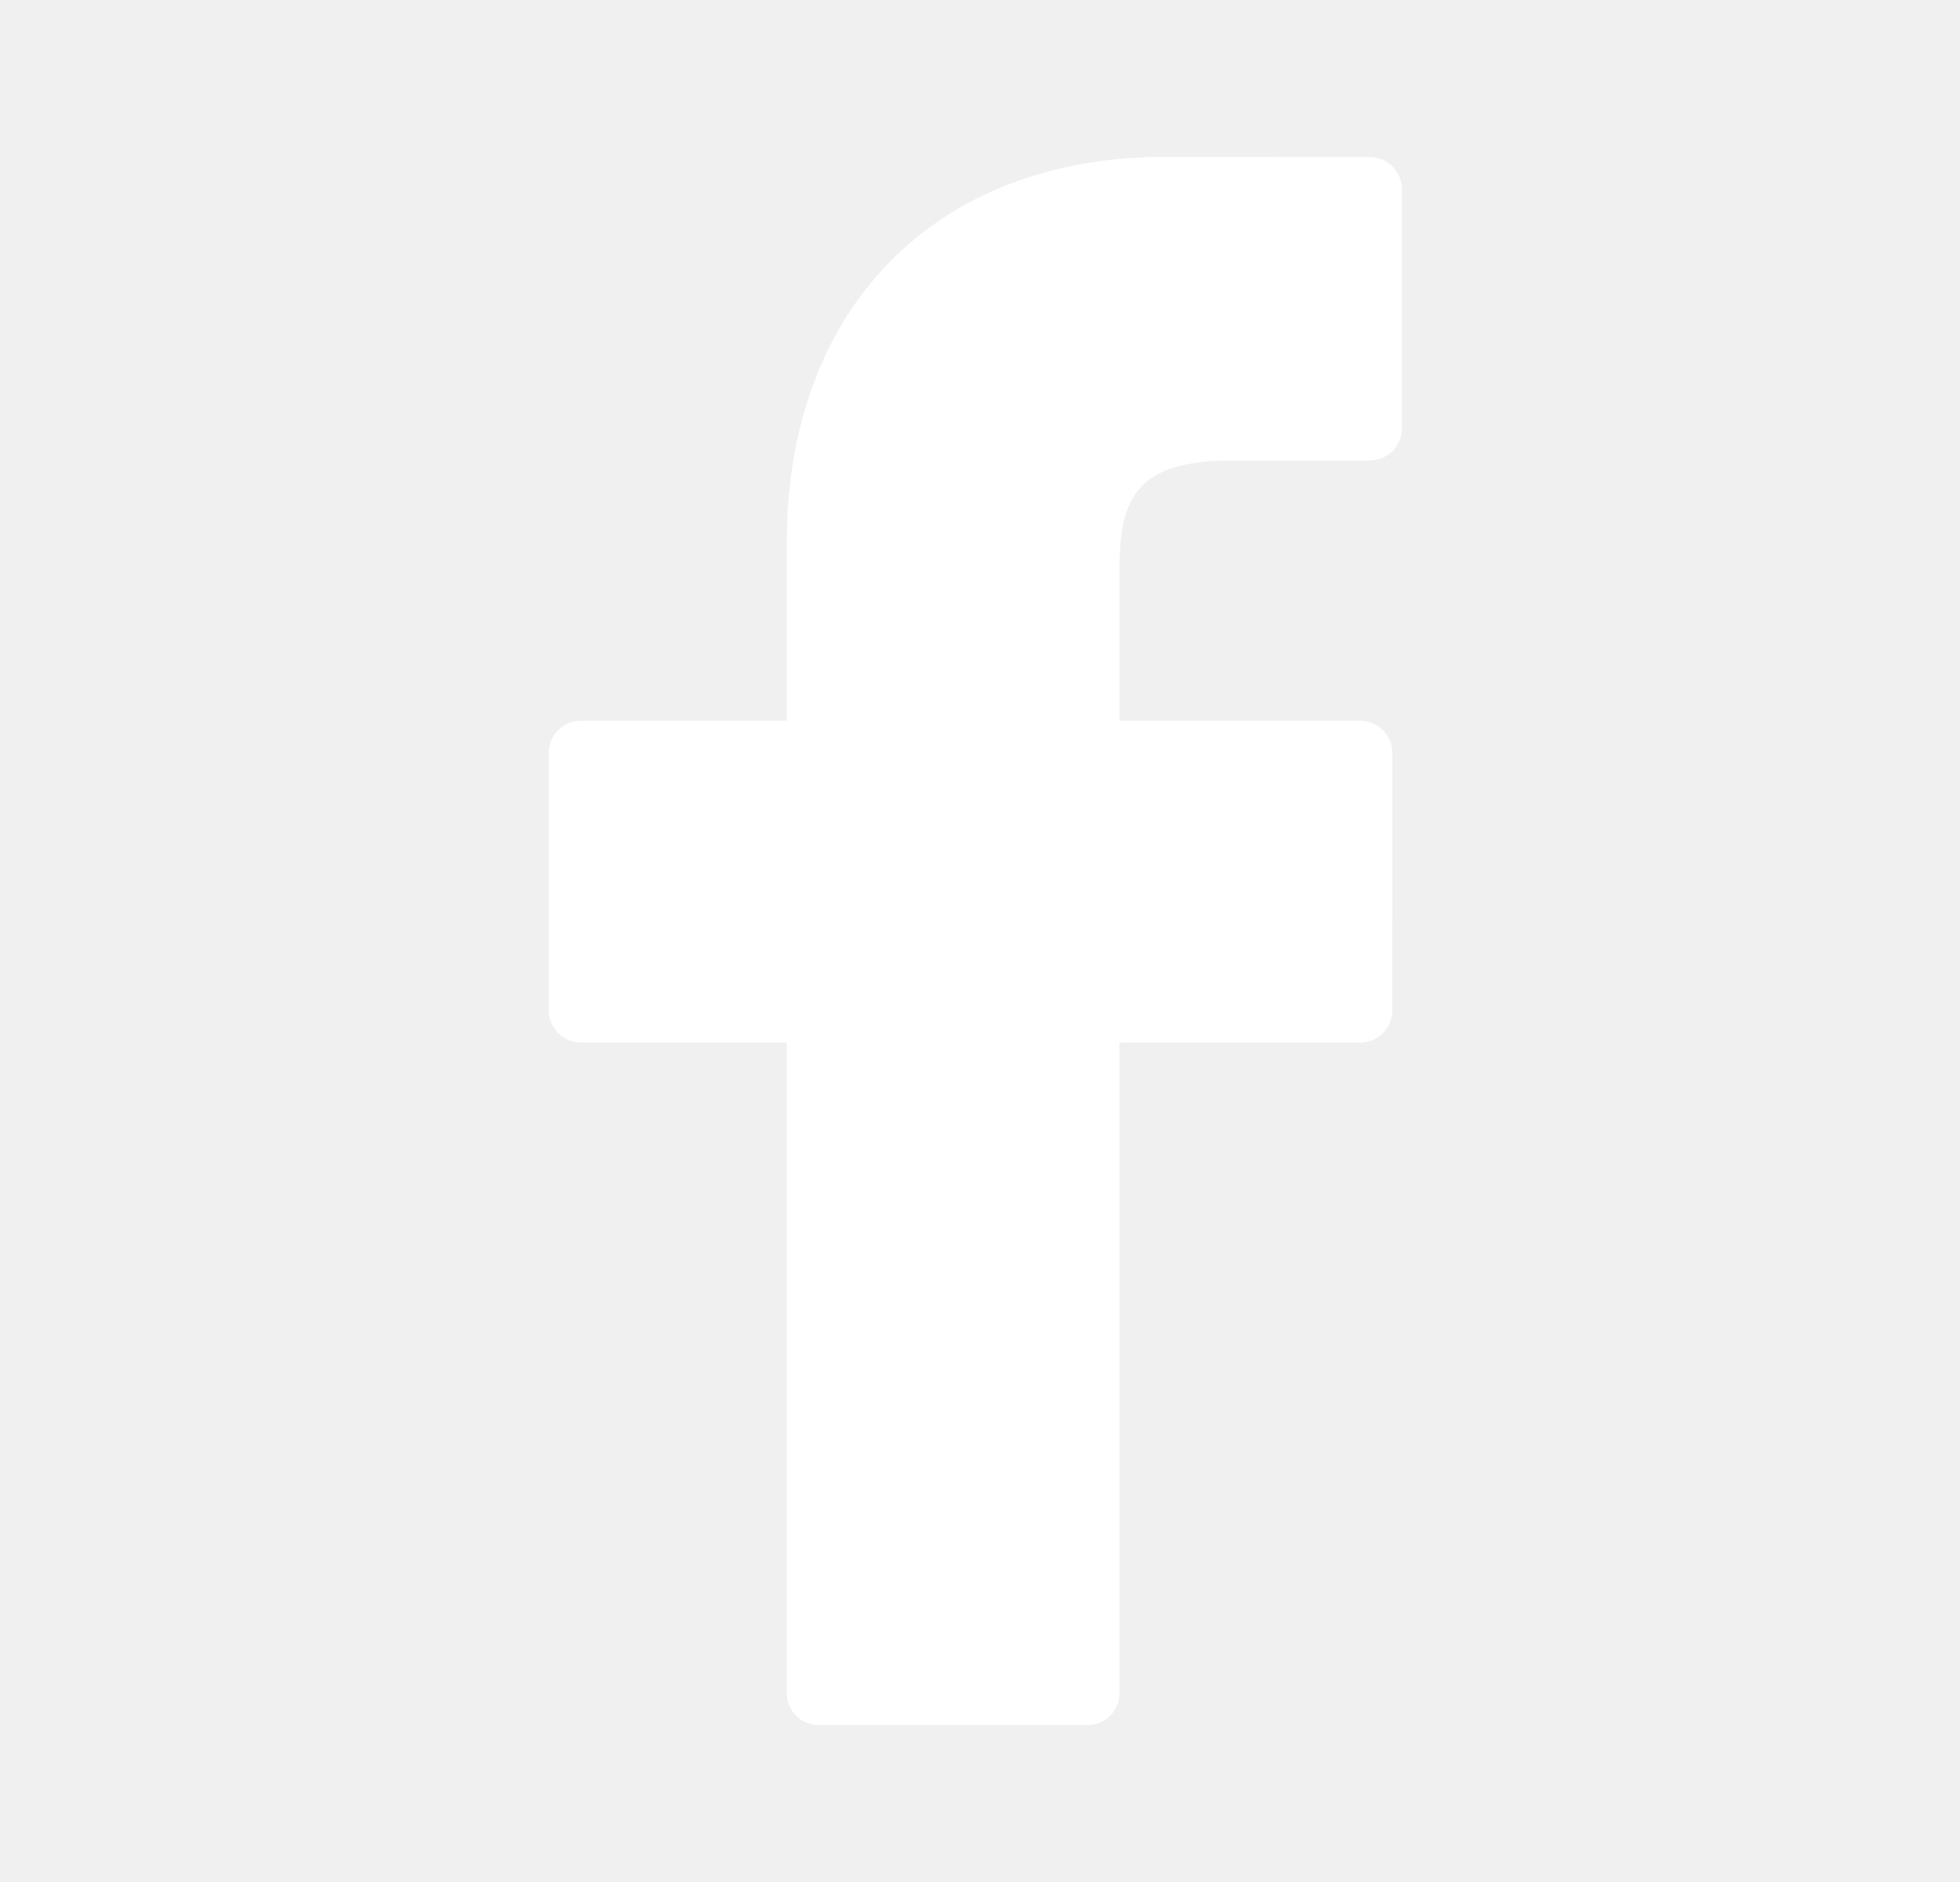
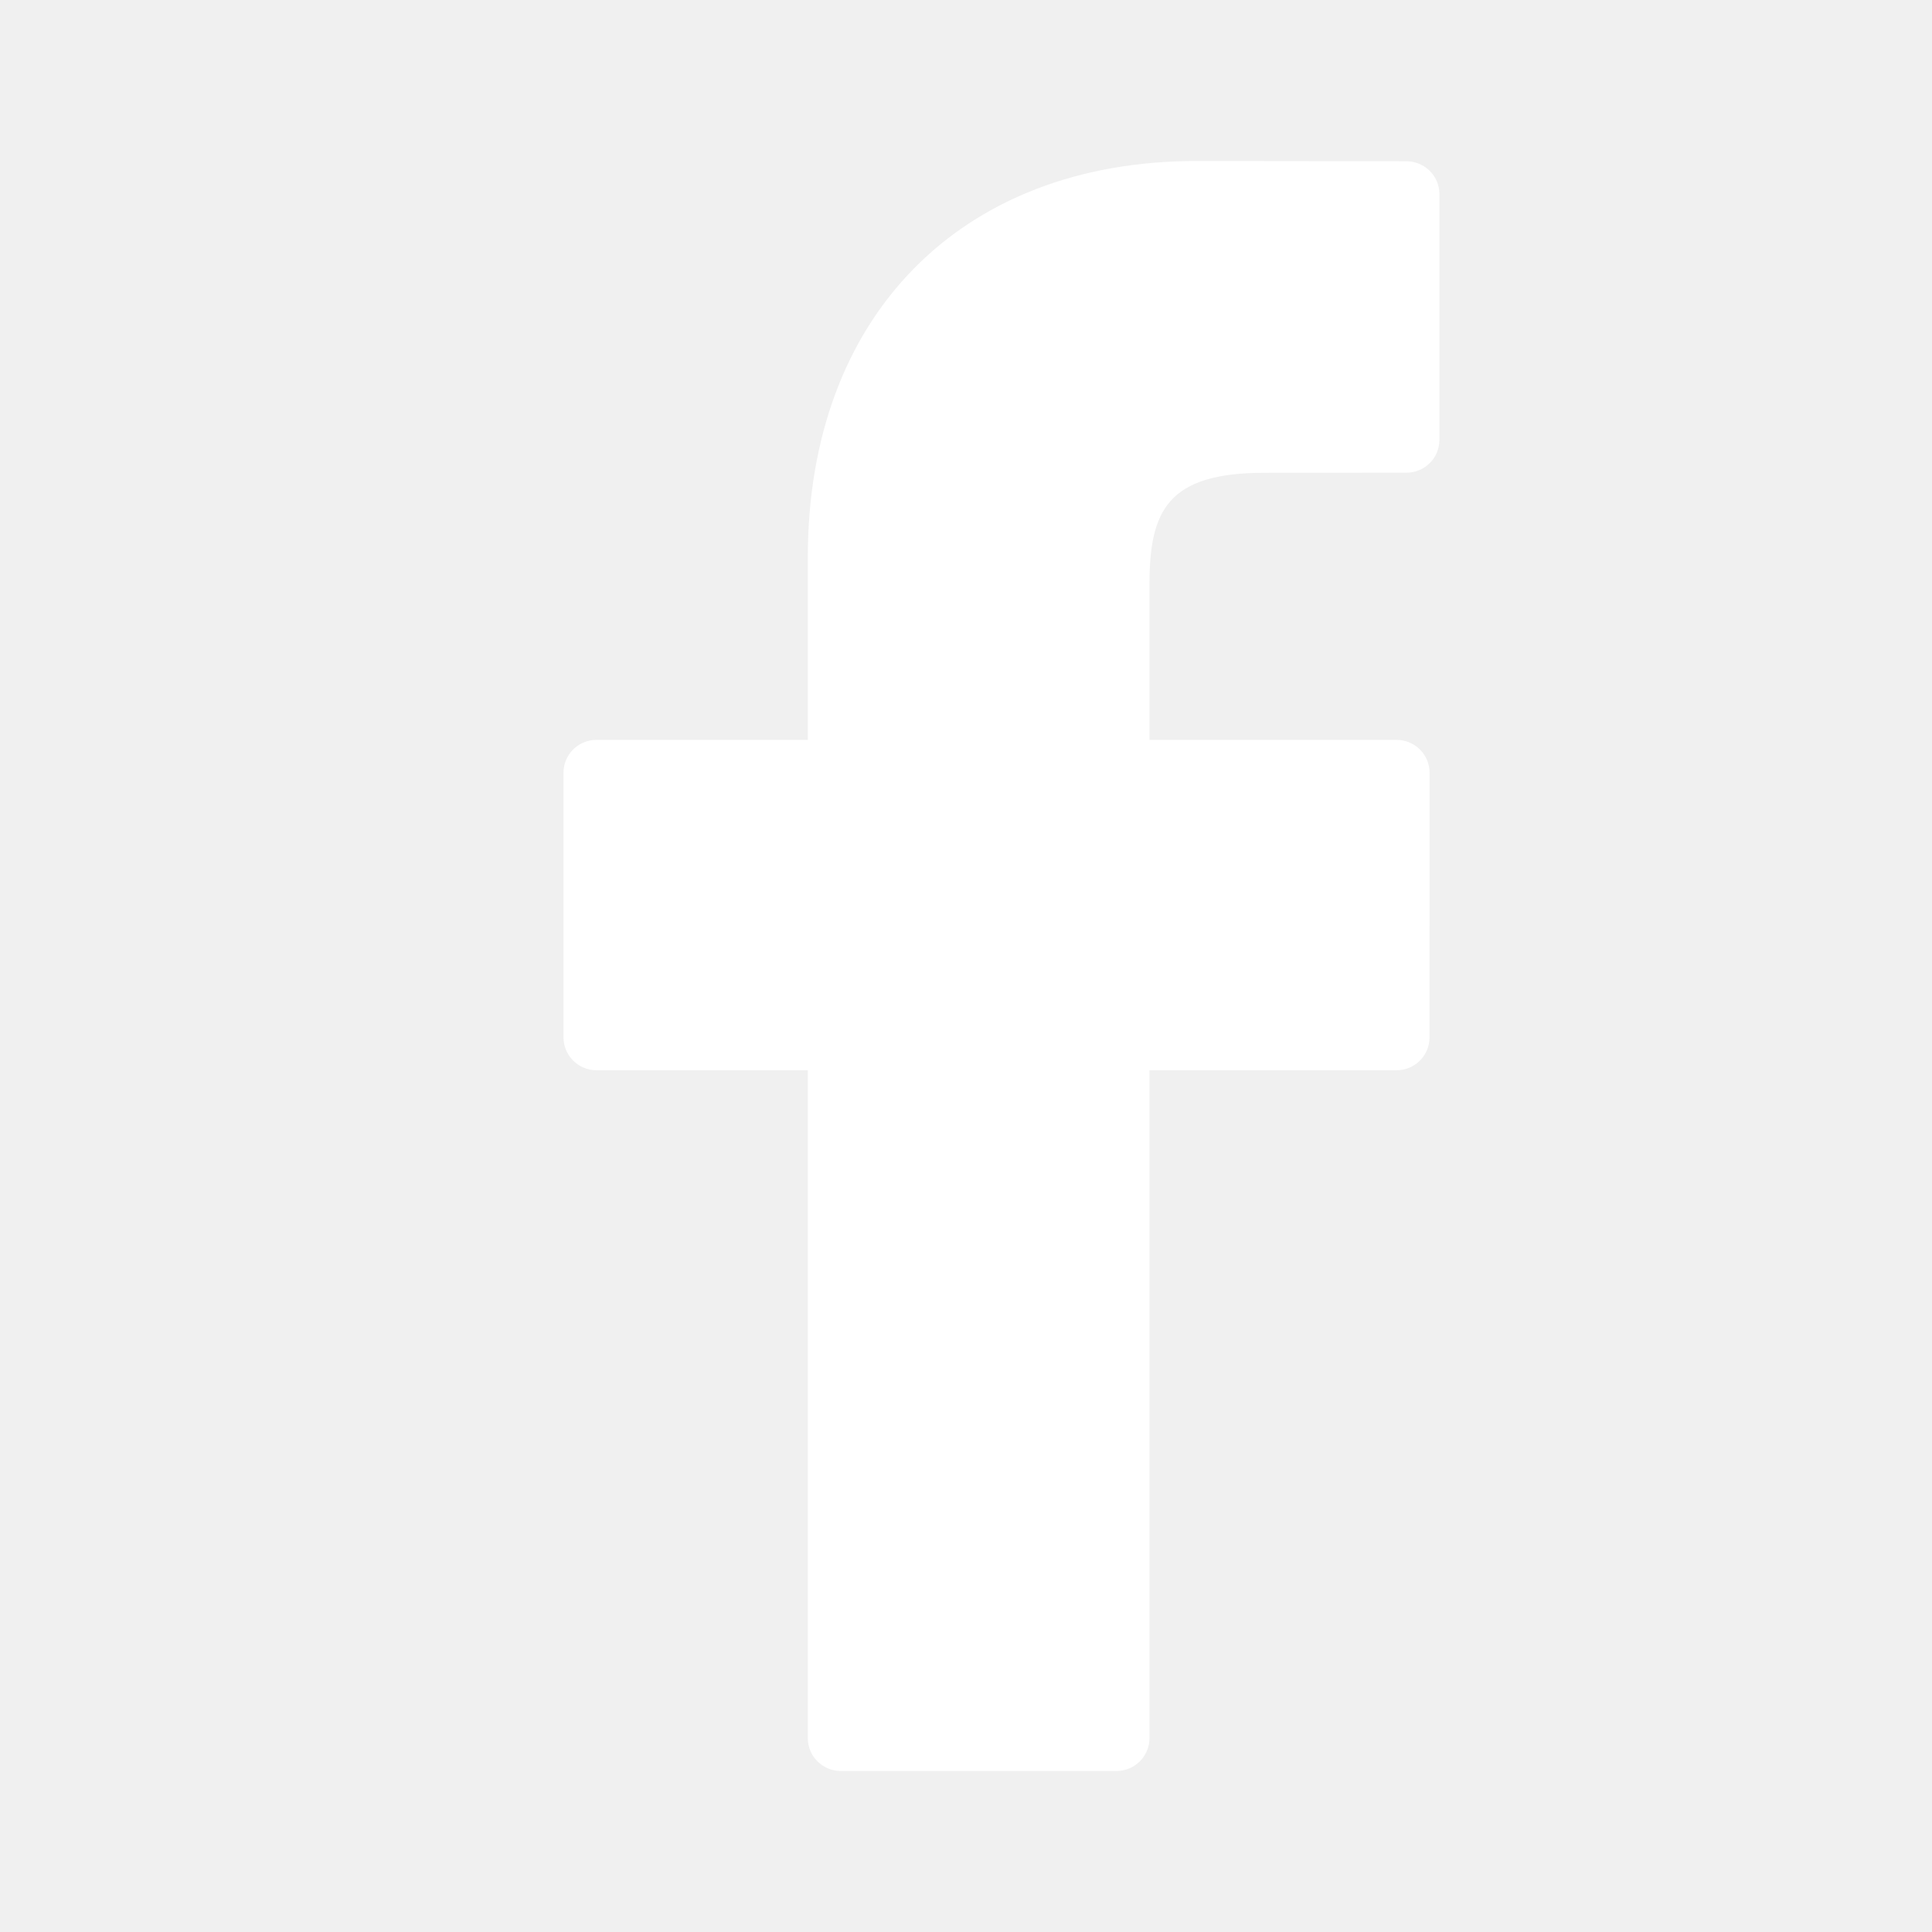
- <svg xmlns="http://www.w3.org/2000/svg" height="24" viewBox="0 0 25 24" width="25">
+ <svg xmlns="http://www.w3.org/2000/svg" height="24" viewBox="0 0 24 24" width="24">
  <path d="m14.863 2c-2.933 0-4.828 1.932-4.828 4.922v2.269h-2.625c-.227 0-.41.183-.41.408v3.288c0 .225.184.408.41.408h2.625v8.297c0 .225.184.408.41.408h3.424c.227 0 .41-.183.41-.408v-8.297h3.069c.227 0 .41-.182.41-.408l.001-3.288c0-.108-.043-.212-.12-.288-.077-.077-.182-.12-.29-.12h-3.07v-1.924c0-.925.222-1.394 1.434-1.394l1.758-.001c.227 0 .41-.183.41-.408v-3.053c0-.225-.183-.407-.41-.408z" fill="#fff" fill-rule="evenodd" />
</svg>
